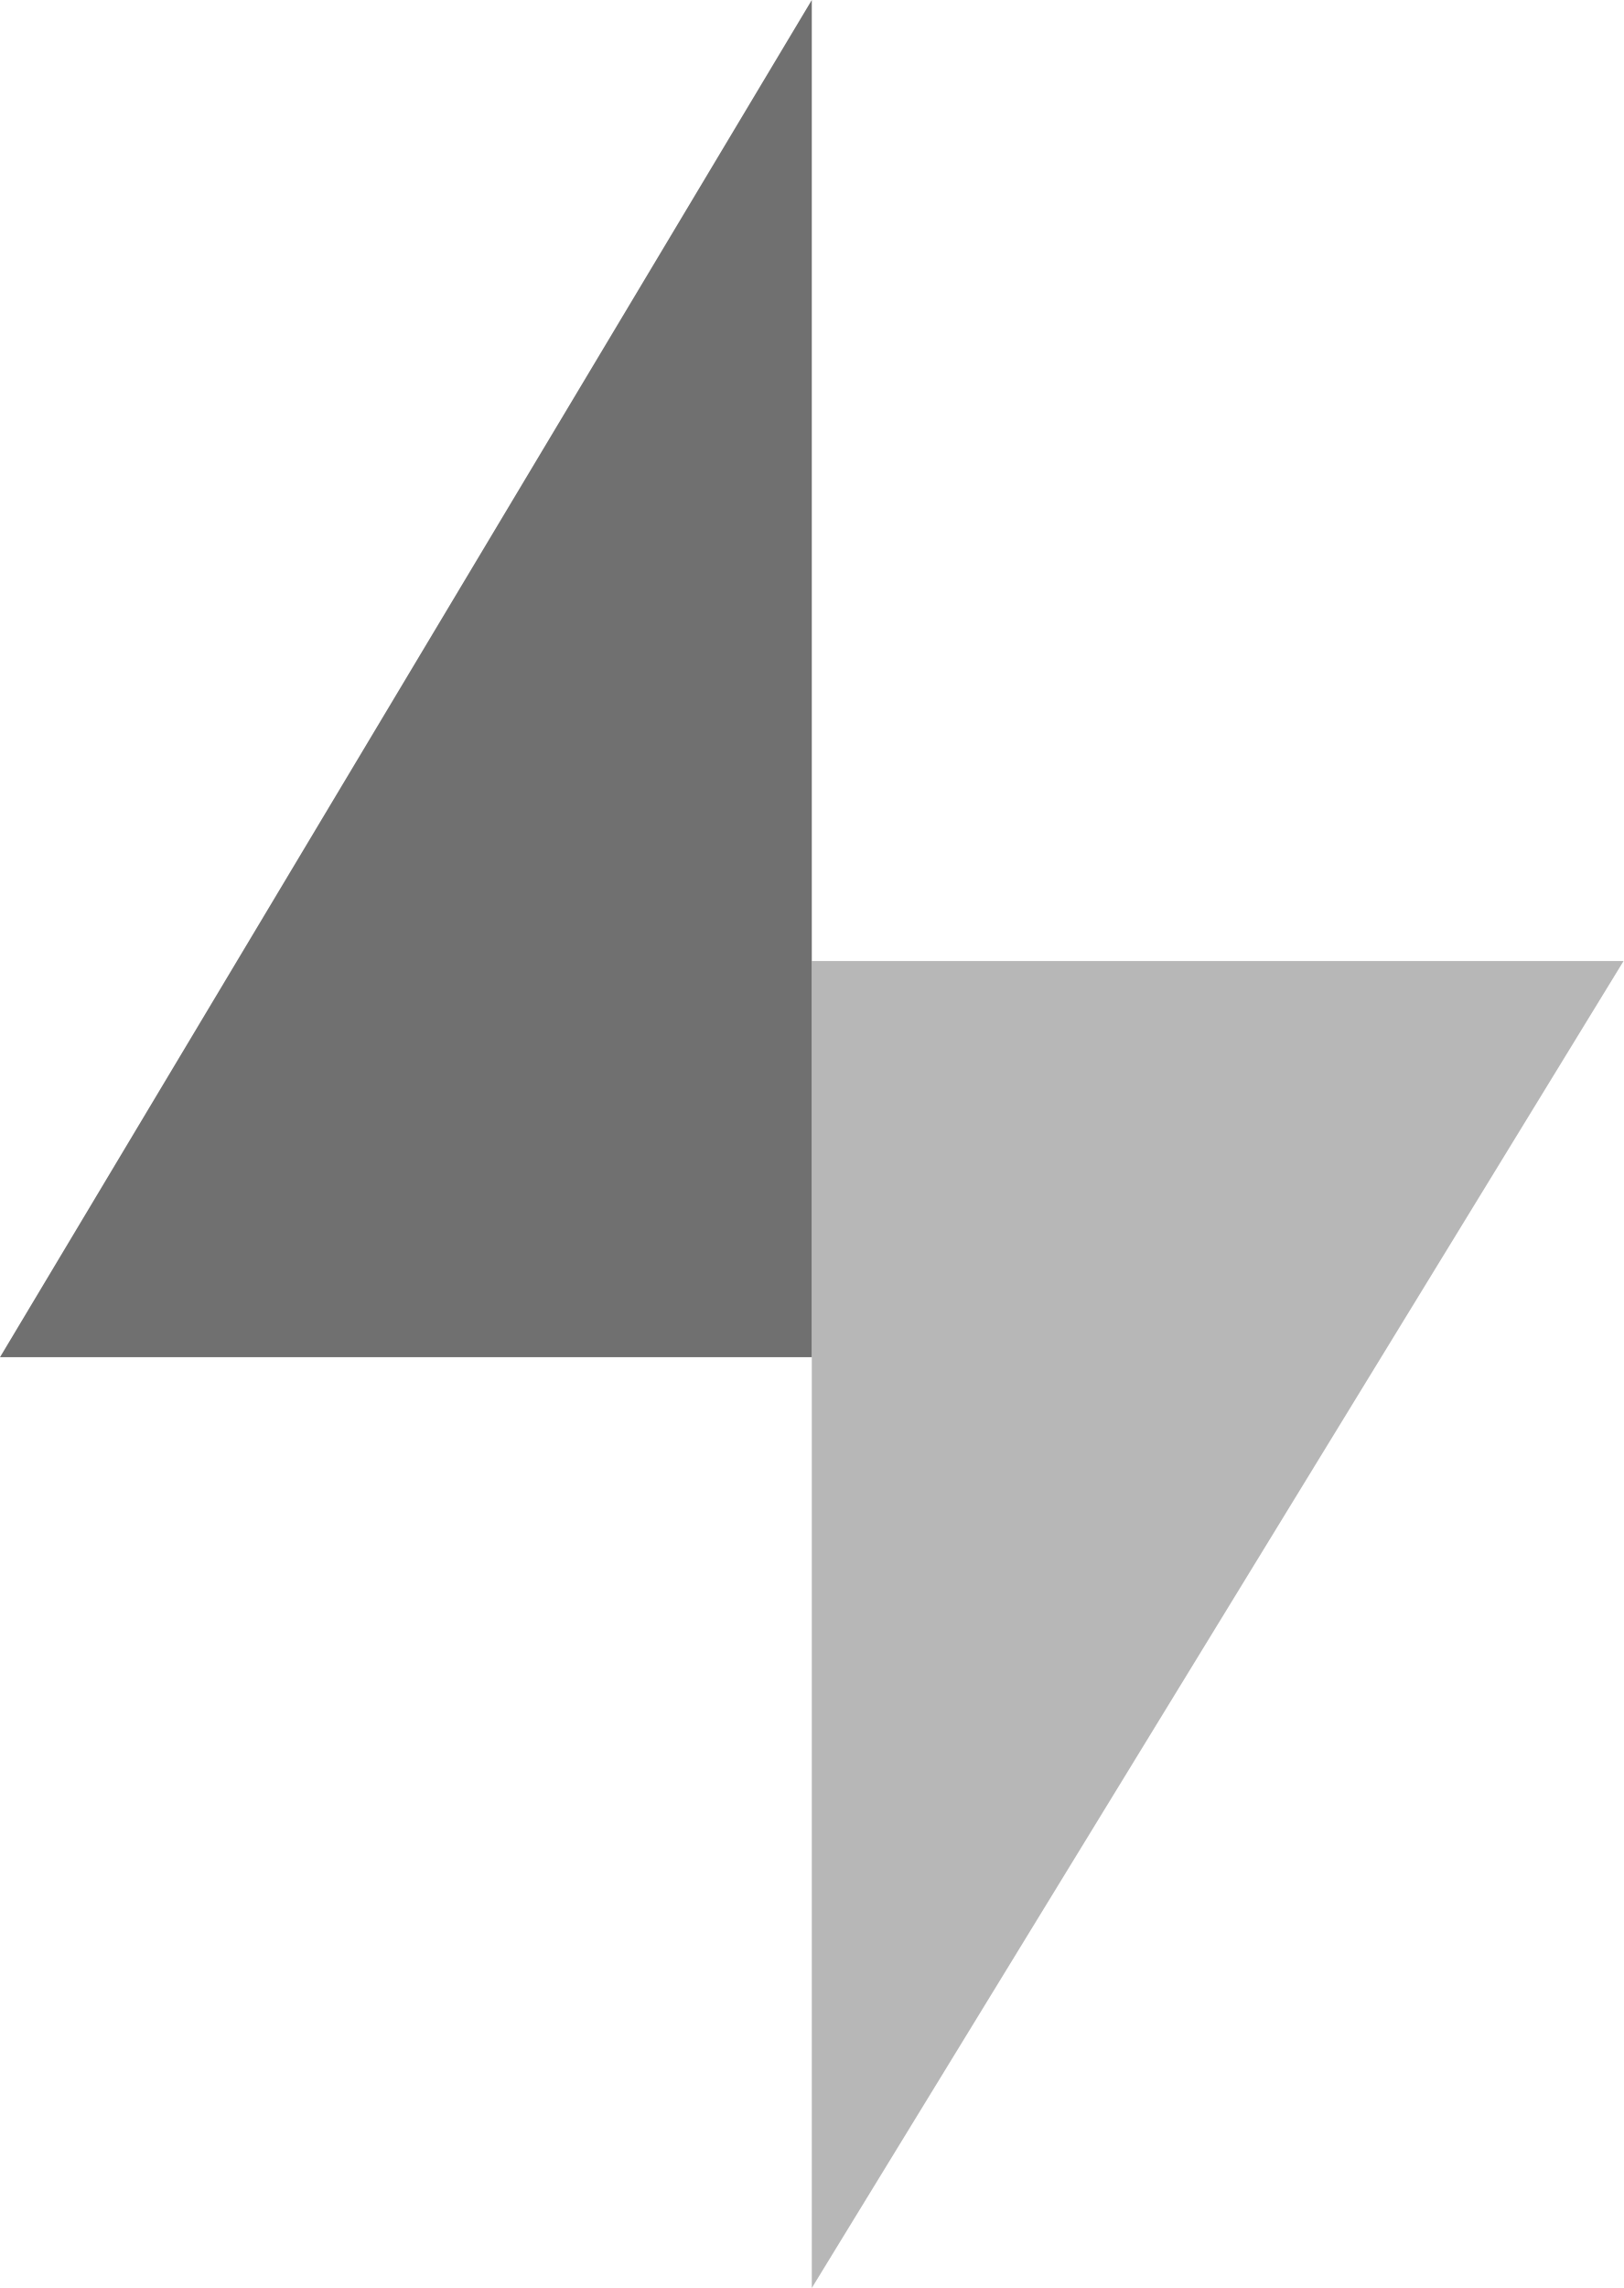
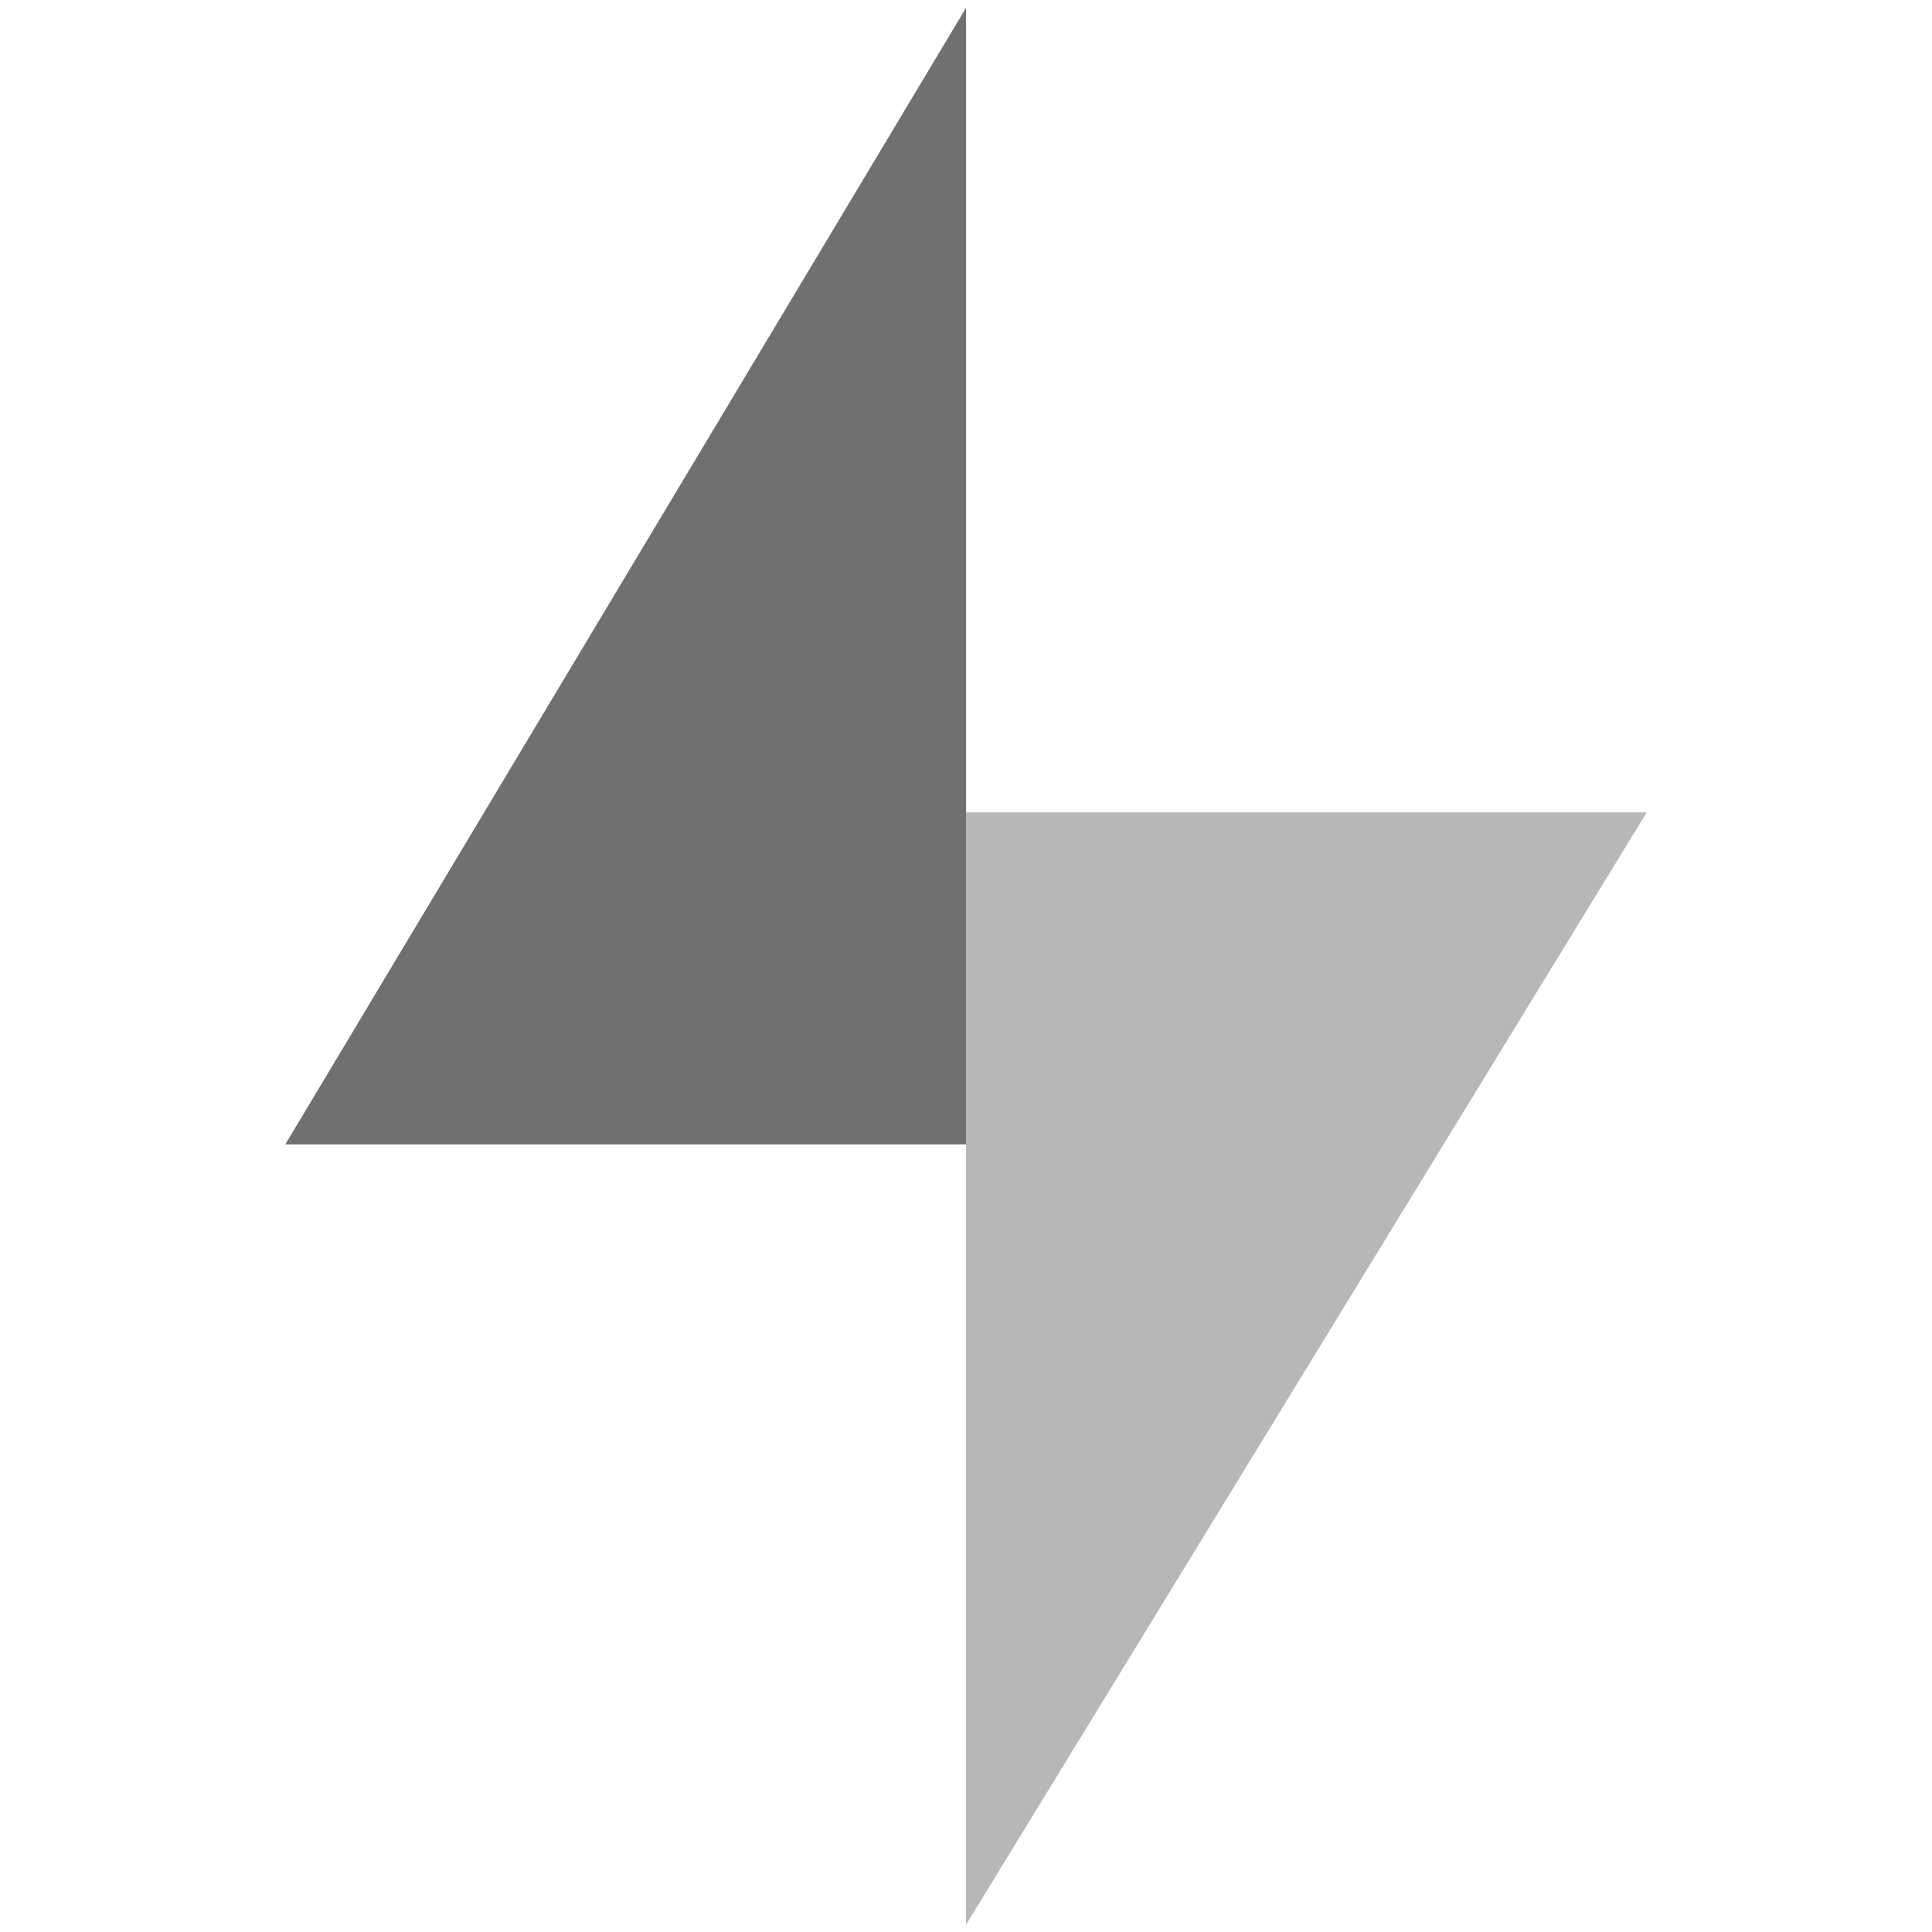
- <svg xmlns="http://www.w3.org/2000/svg" width="82" height="115.522" viewBox="0 0 82 115.522">
+ <svg xmlns="http://www.w3.org/2000/svg" version="1.1" id="Layer_1" x="0px" y="0px" viewBox="0 0 128 128" style="enable-background:new 0 0 128 128;" xml:space="preserve">
+   <style type="text/css">
+ 	.st0{fill:#707070;}
+ 	.st1{opacity:0.5;fill:#707070;enable-background:new    ;}
+ </style>
  <g transform="translate(-5154 -1301.478)">
-     <path d="M41.482,4.175V72.7h-41Z" transform="translate(5153.518 1297.303)" fill="#707070" />
-     <path d="M41.482,4.175v67h-41Z" transform="translate(5236.482 1421.175) rotate(180)" fill="#707070" opacity="0.5" />
+     <path class="st0" d="M5218,1302v75.3h-45.1L5218,1302z" />
+     <path class="st1" d="M5218,1429v-73.7h45.1L5218,1429z" />
  </g>
</svg>
